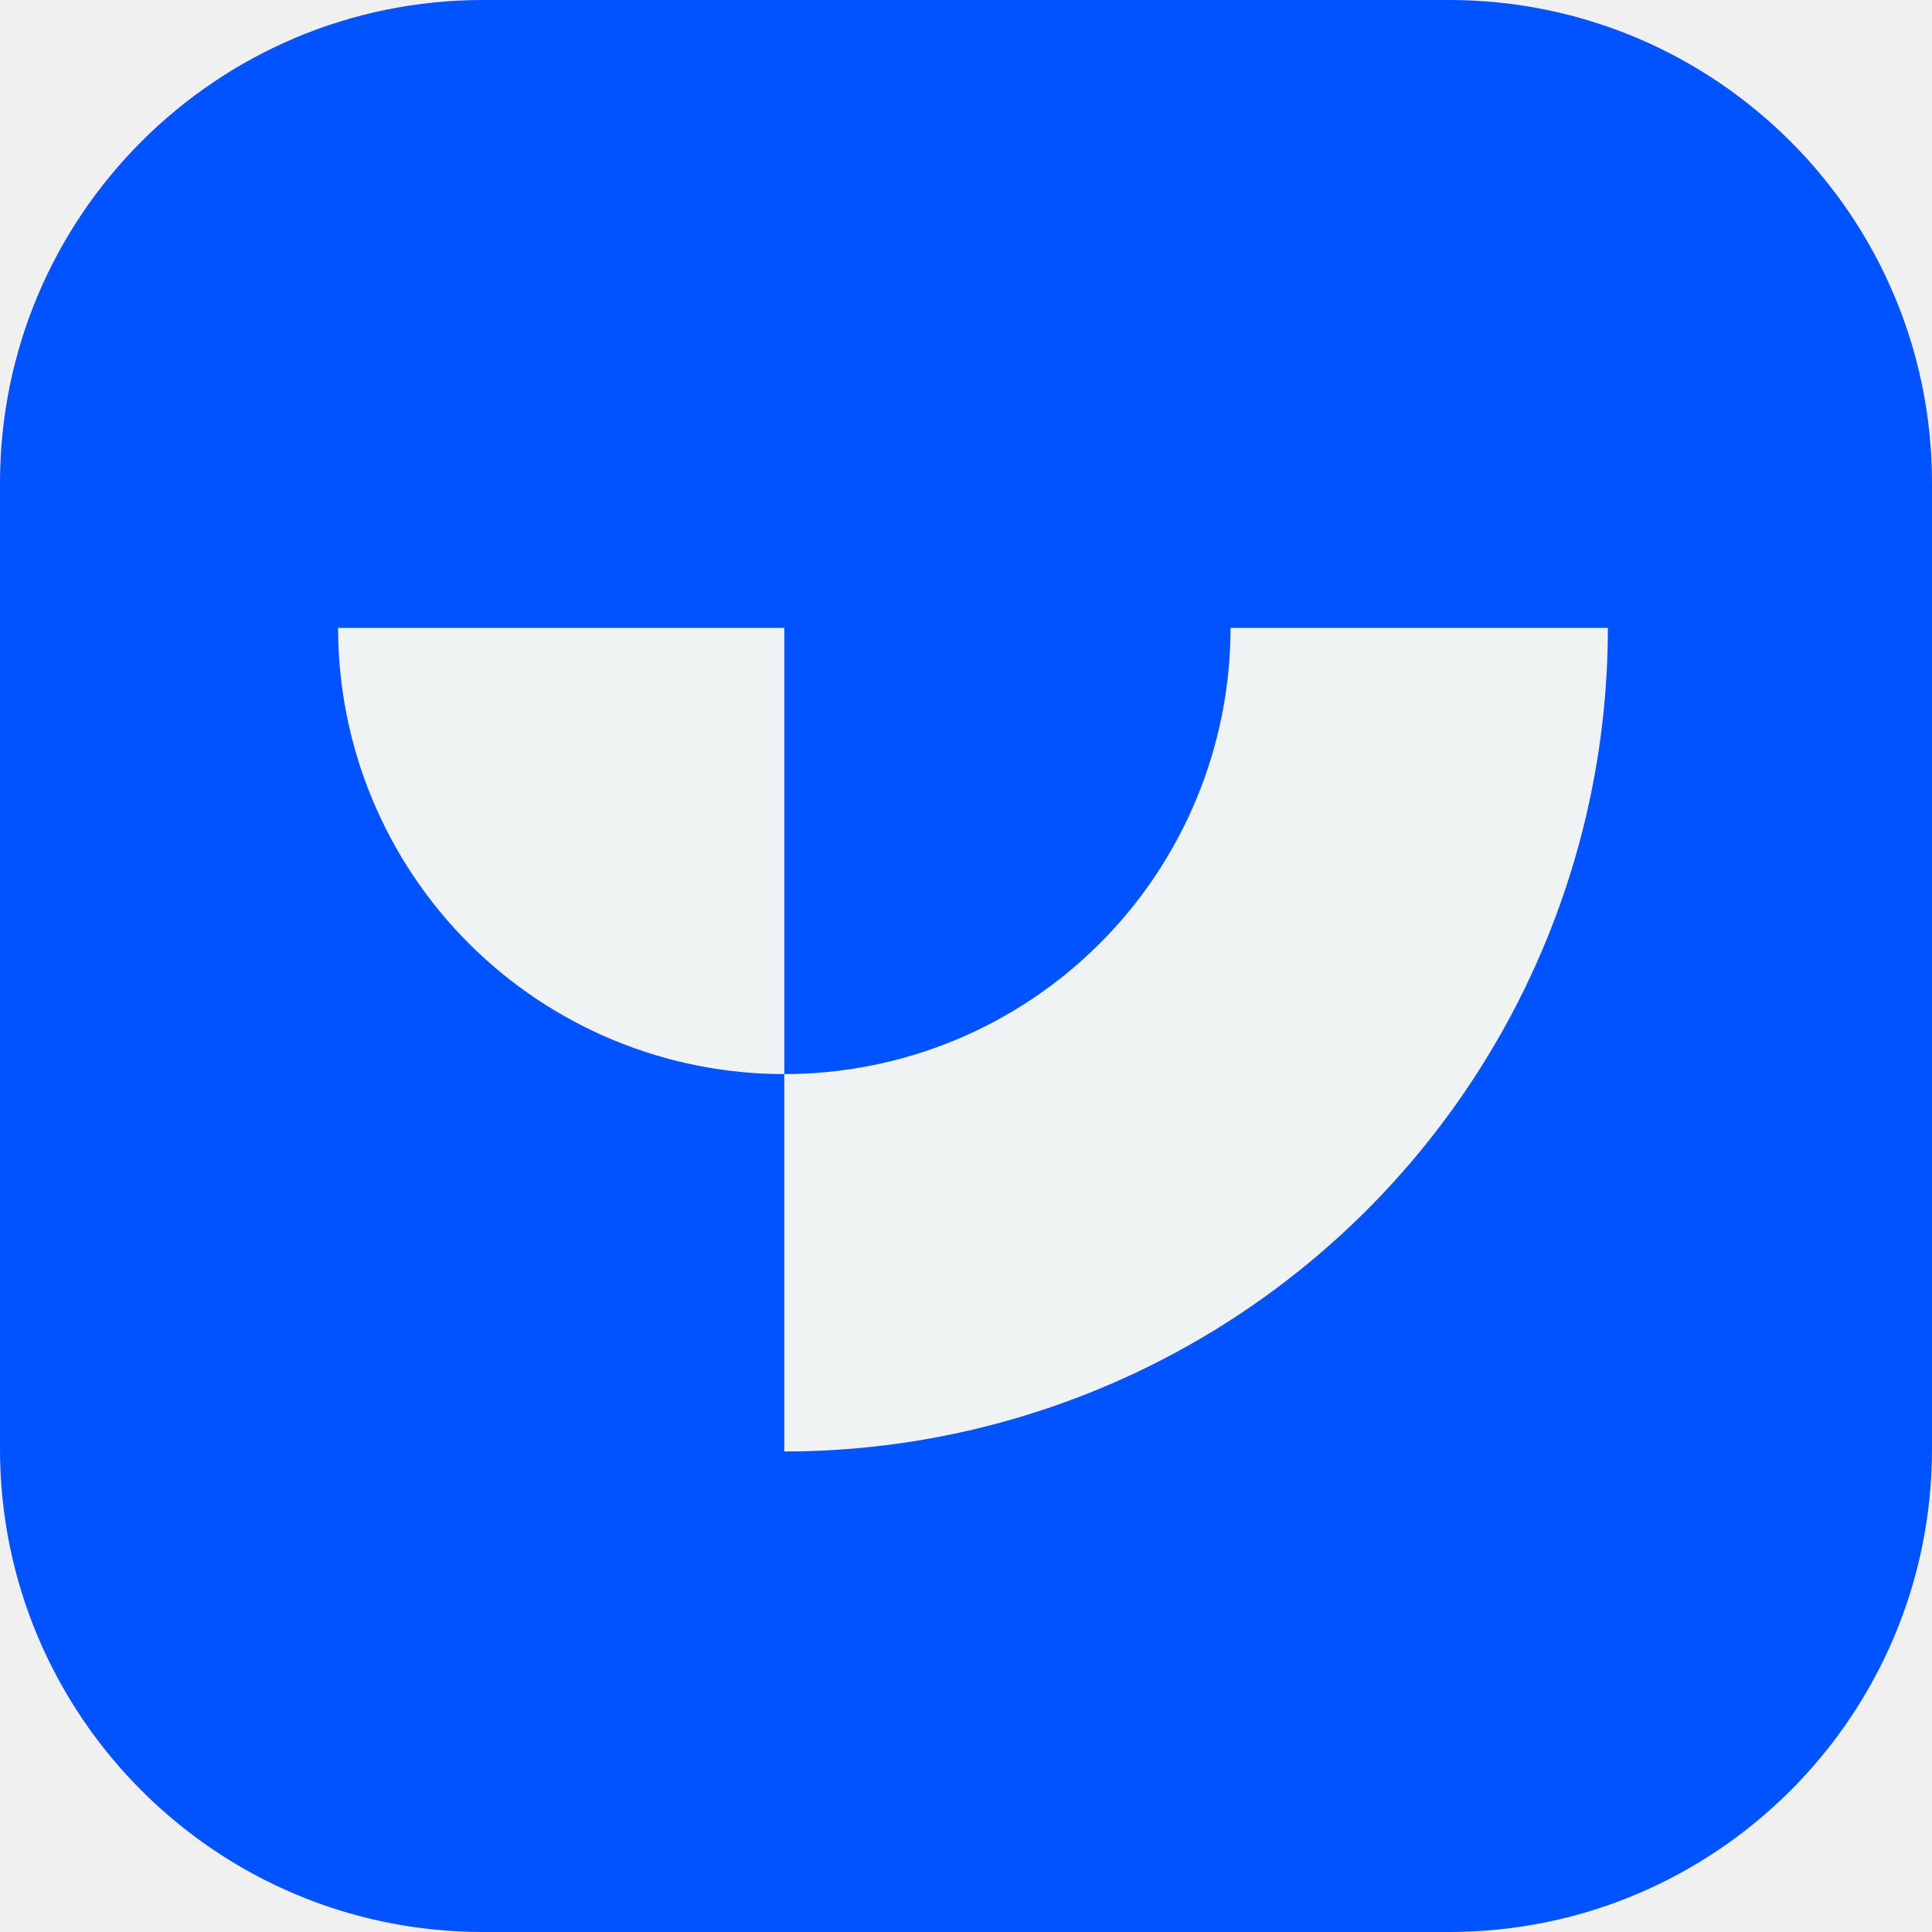
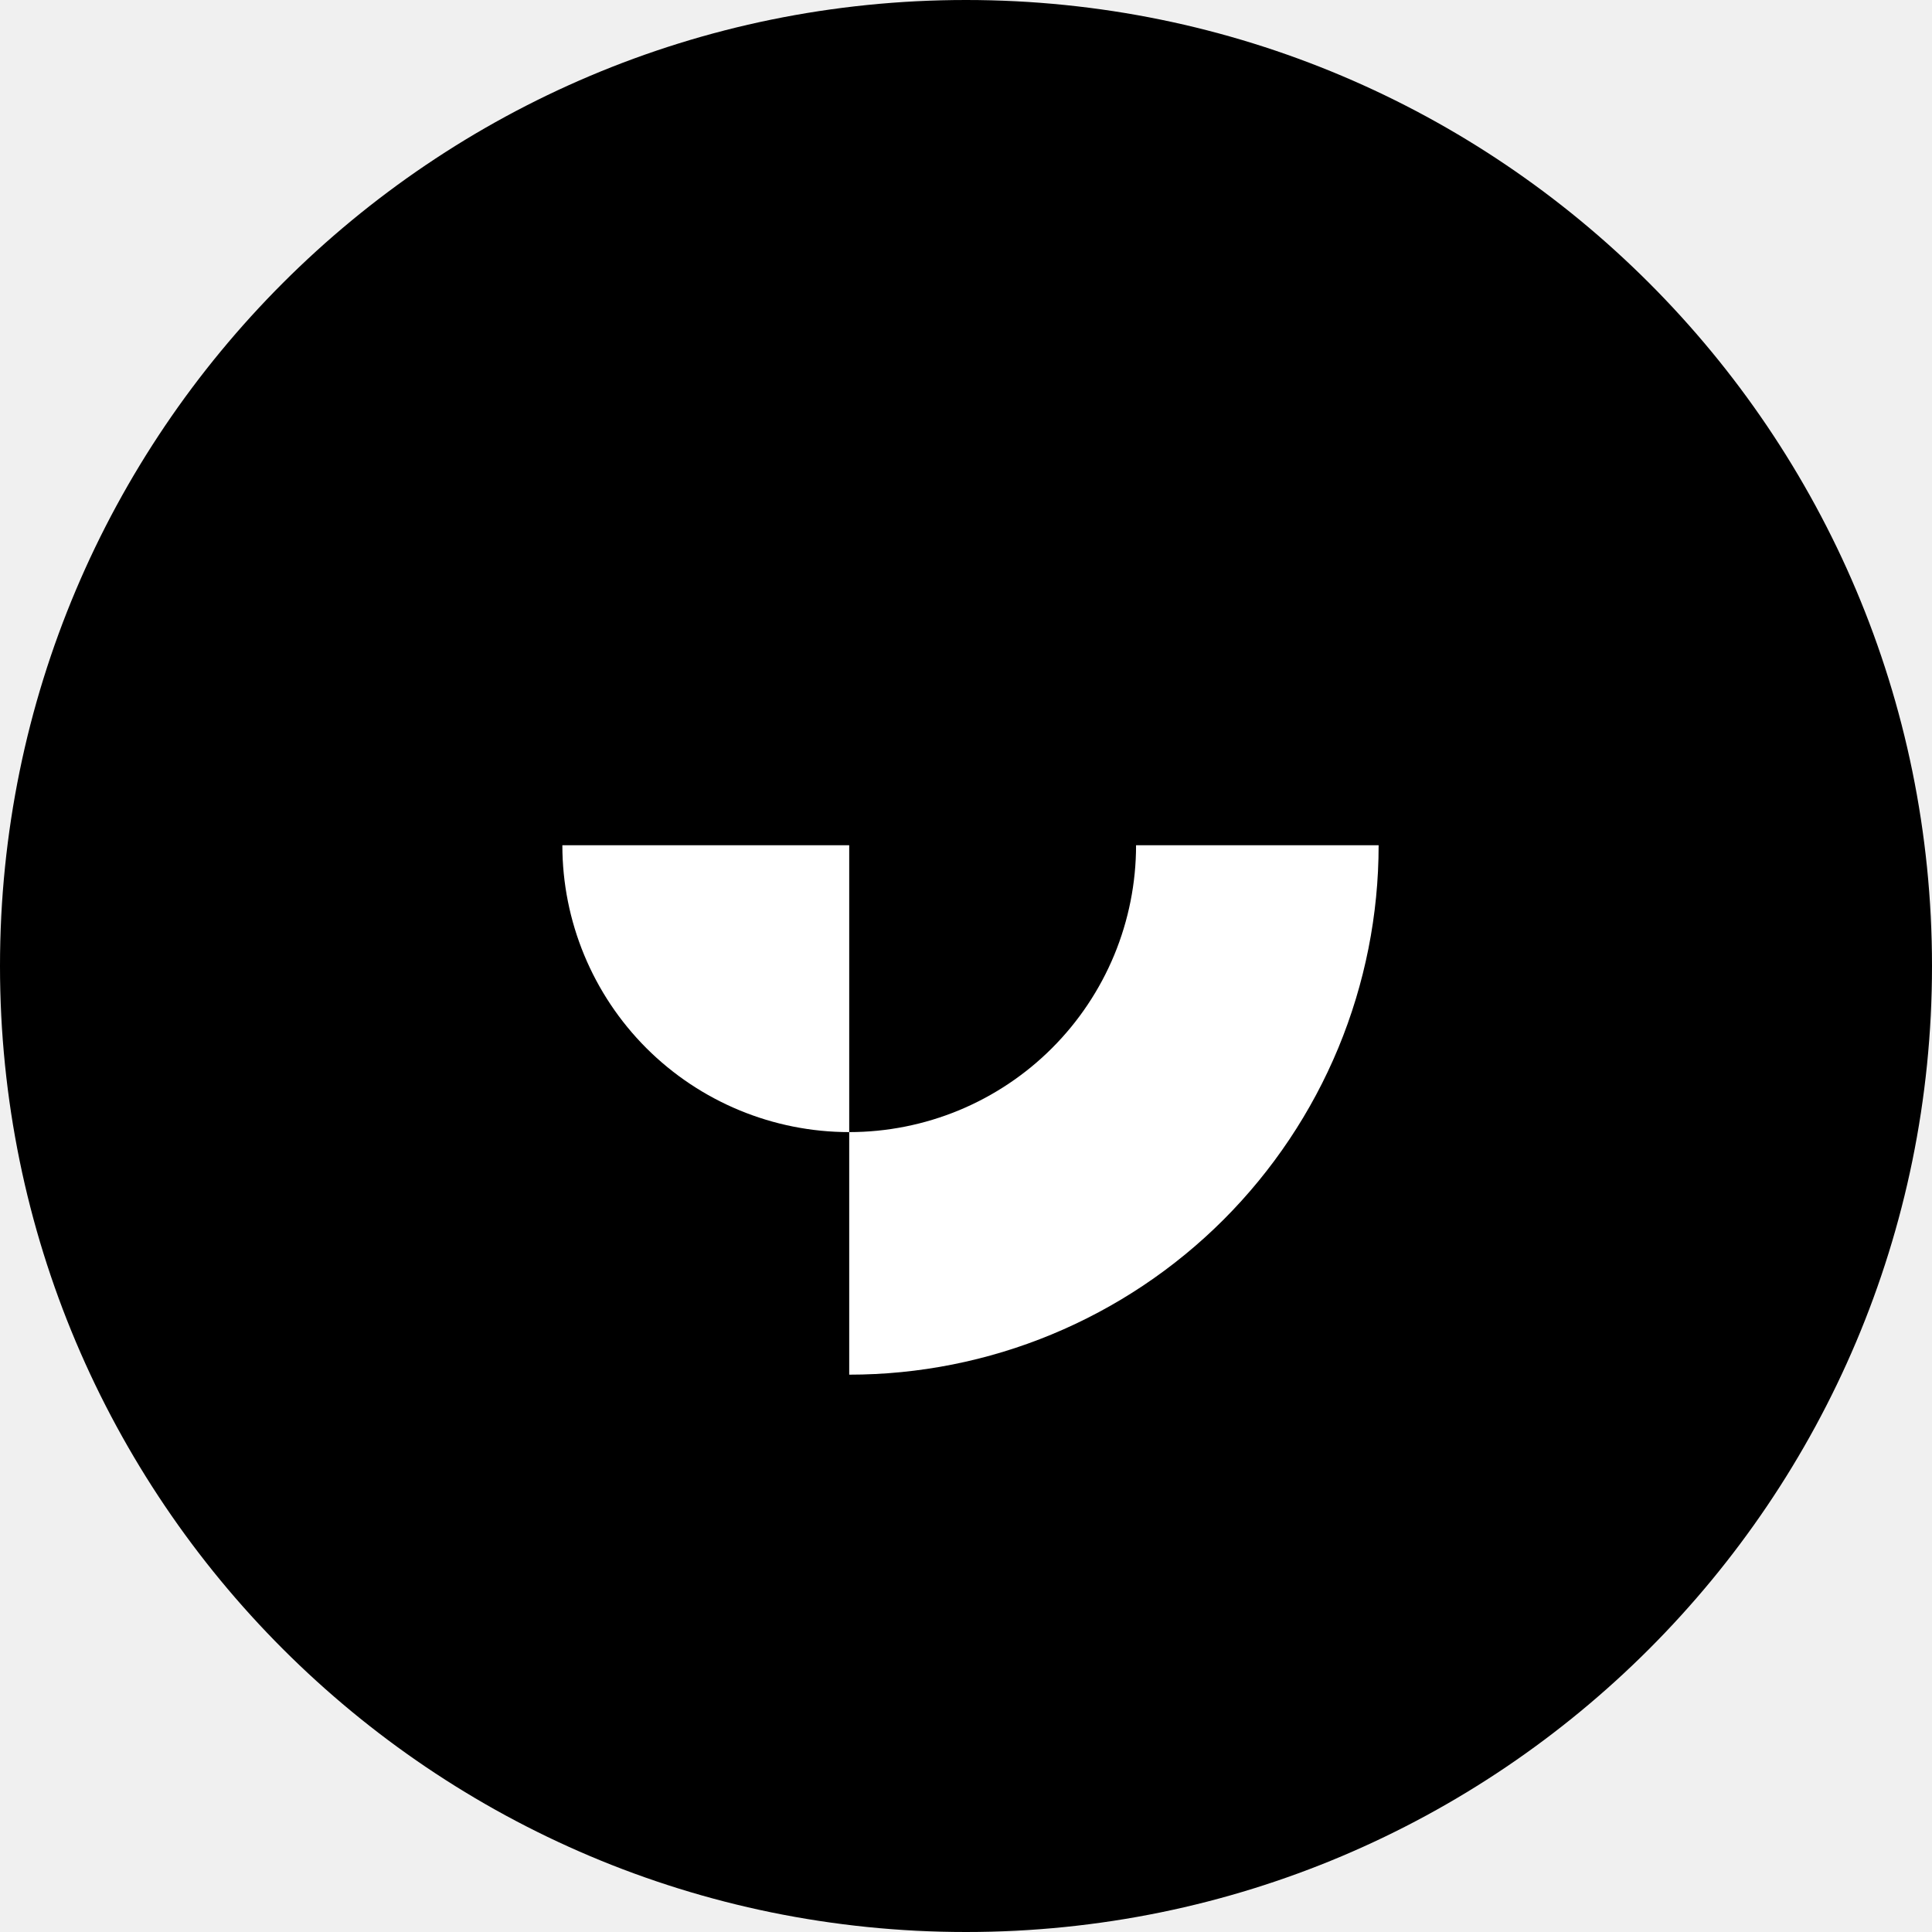
<svg xmlns="http://www.w3.org/2000/svg" width="40" height="40" viewBox="0 0 40 40" fill="none">
-   <rect width="40" height="40" rx="10" fill="#0153FF" />
-   <path d="M25.477 13C25.477 14.213 25.238 15.415 24.773 16.535C24.309 17.656 23.629 18.675 22.771 19.532C21.913 20.39 20.895 21.071 19.774 21.535C18.653 21.999 17.451 22.238 16.238 22.238V13L7 13C7 15.45 7.973 17.8 9.706 19.532C11.438 21.265 13.788 22.238 16.238 22.238V30.051C18.477 30.051 20.695 29.61 22.763 28.753C24.832 27.896 26.712 26.64 28.295 25.057C29.878 23.473 31.134 21.594 31.991 19.525C32.848 17.456 33.289 15.239 33.289 13H25.477Z" fill="#EFF3F4" />
+   <rect width="40" height="40" rx="20" fill="black" />
+   <path d="M23.521 17.5C23.521 18.28 23.367 19.052 23.069 19.773C22.77 20.493 22.333 21.148 21.781 21.7C21.23 22.251 20.575 22.688 19.855 22.987C19.134 23.285 18.362 23.439 17.582 23.439V17.5H11.643C11.643 19.075 12.269 20.586 13.382 21.7C14.496 22.813 16.007 23.439 17.582 23.439V28.461C19.021 28.461 20.447 28.178 21.776 27.627C23.106 27.076 24.315 26.269 25.333 25.251C26.35 24.233 27.158 23.024 27.709 21.695C28.259 20.365 28.543 18.939 28.543 17.5H23.521Z" fill="white" />
</svg>
